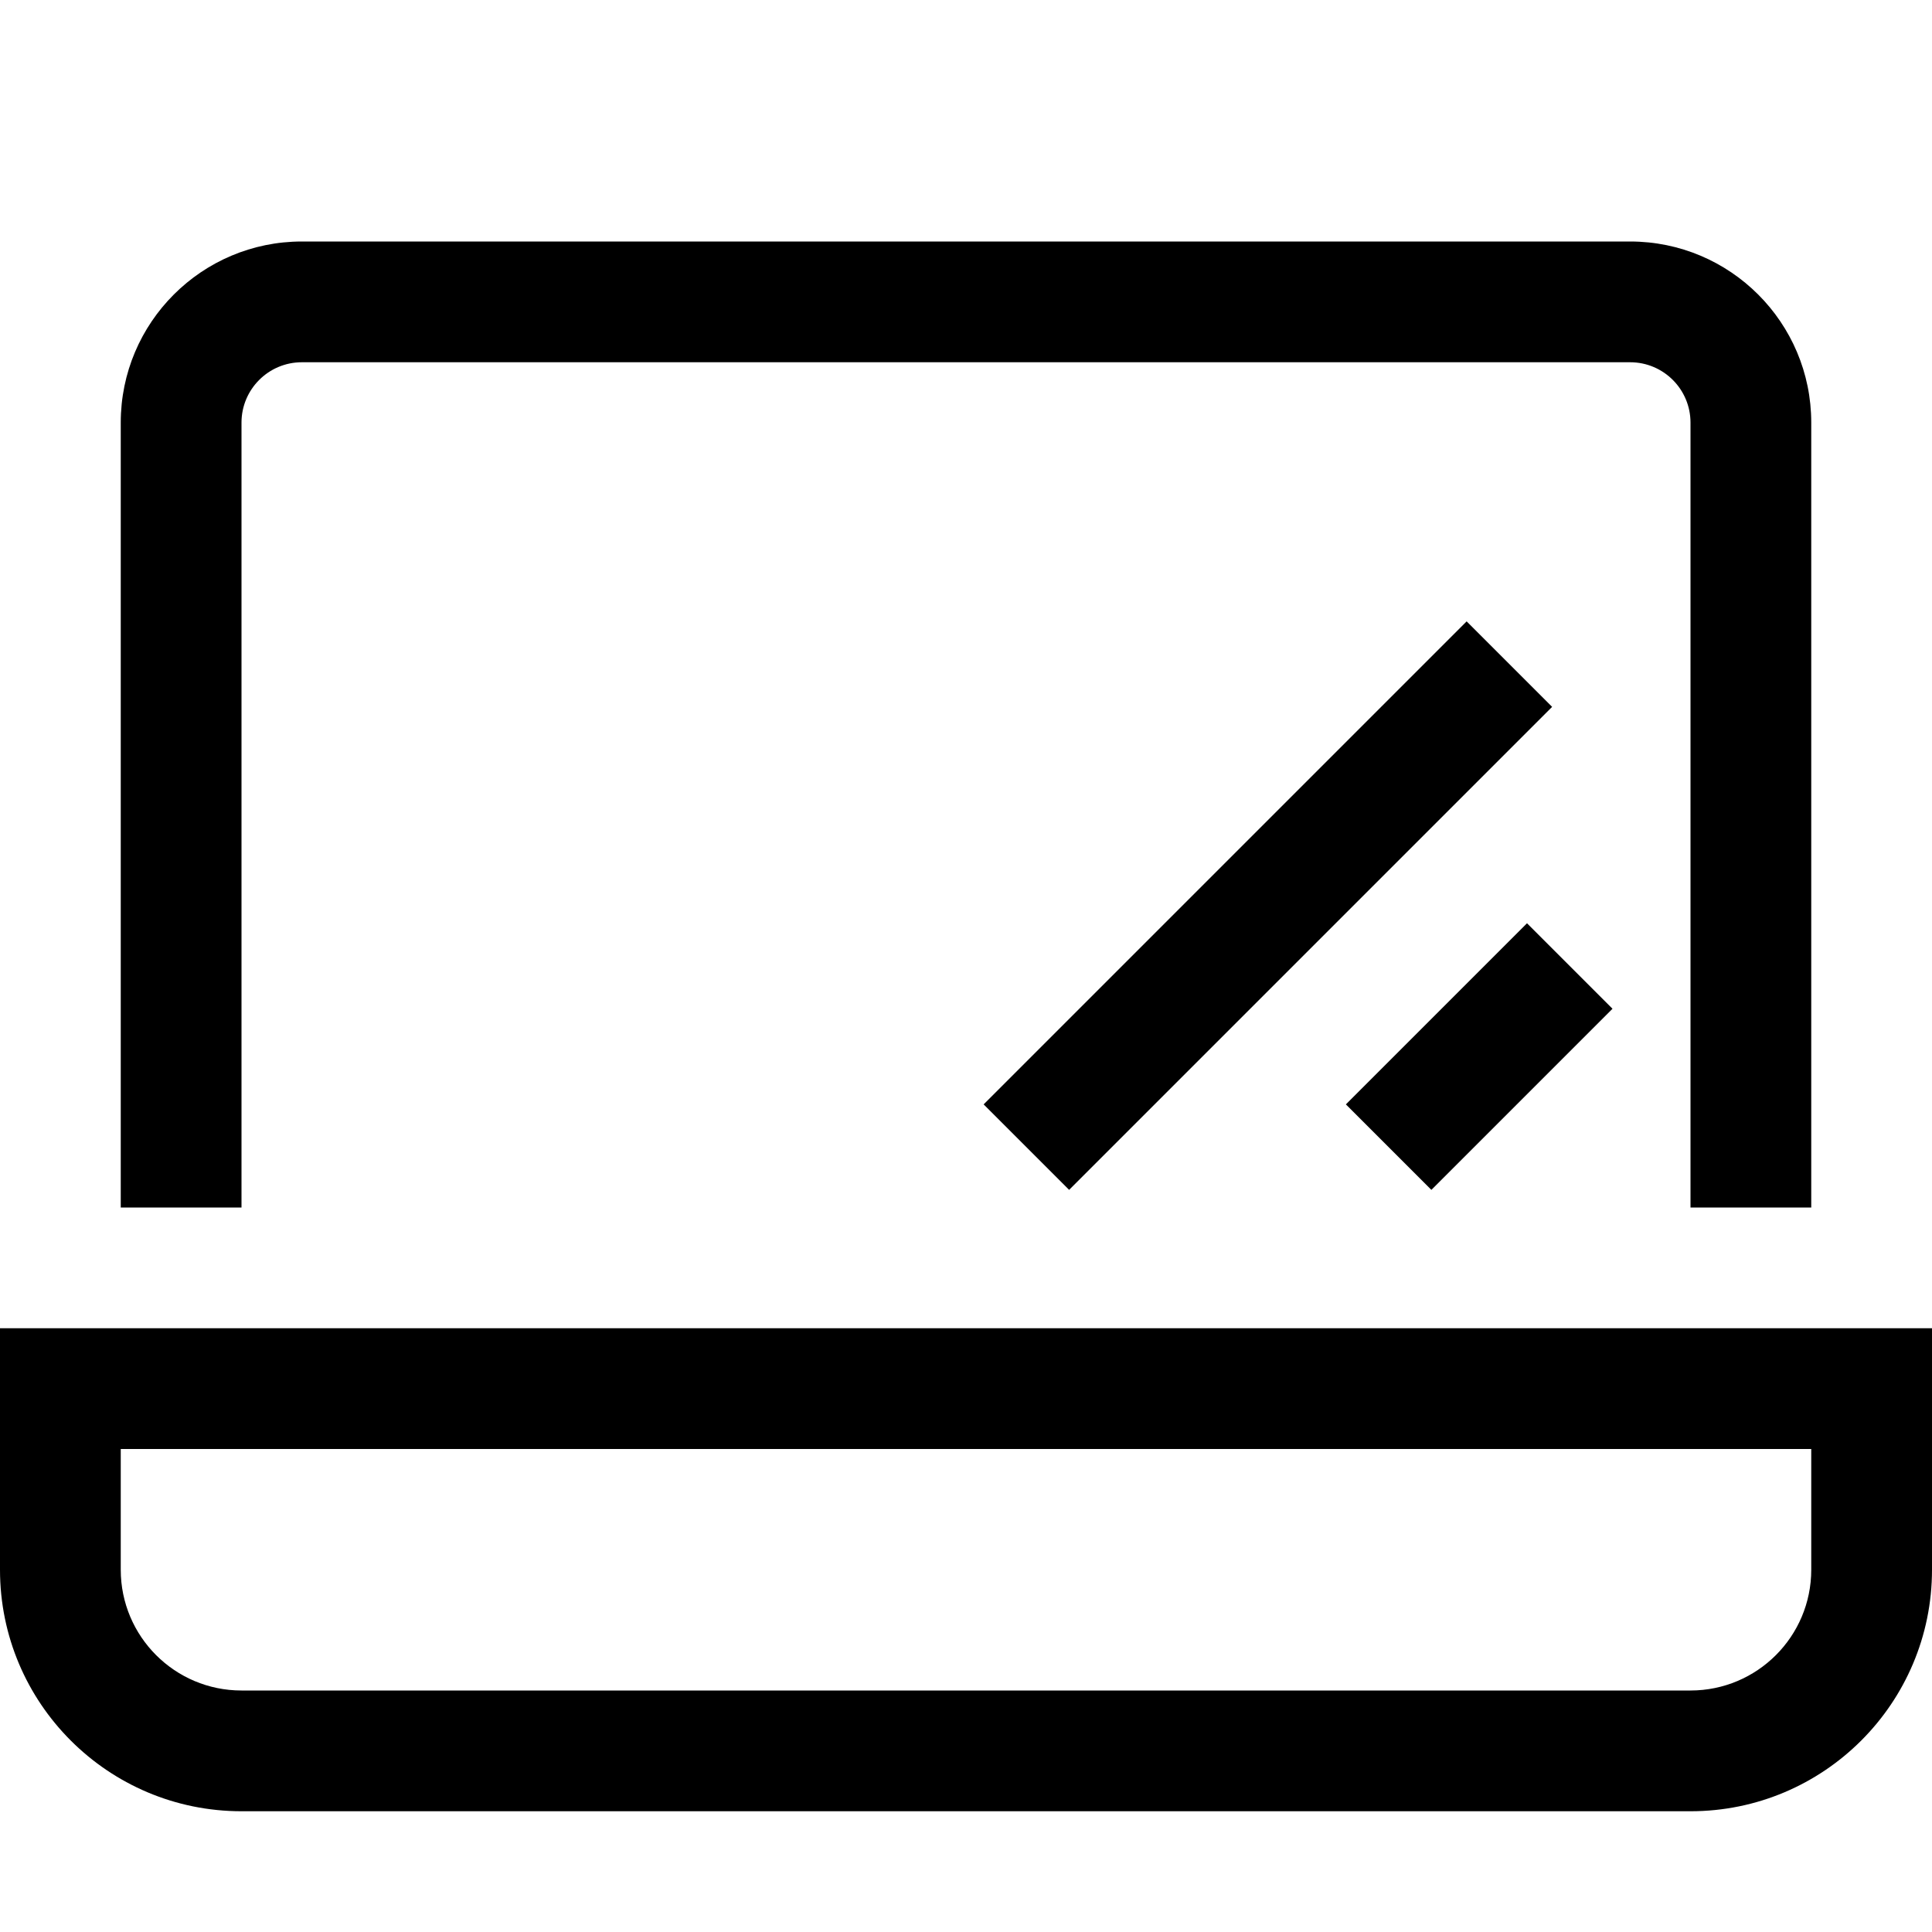
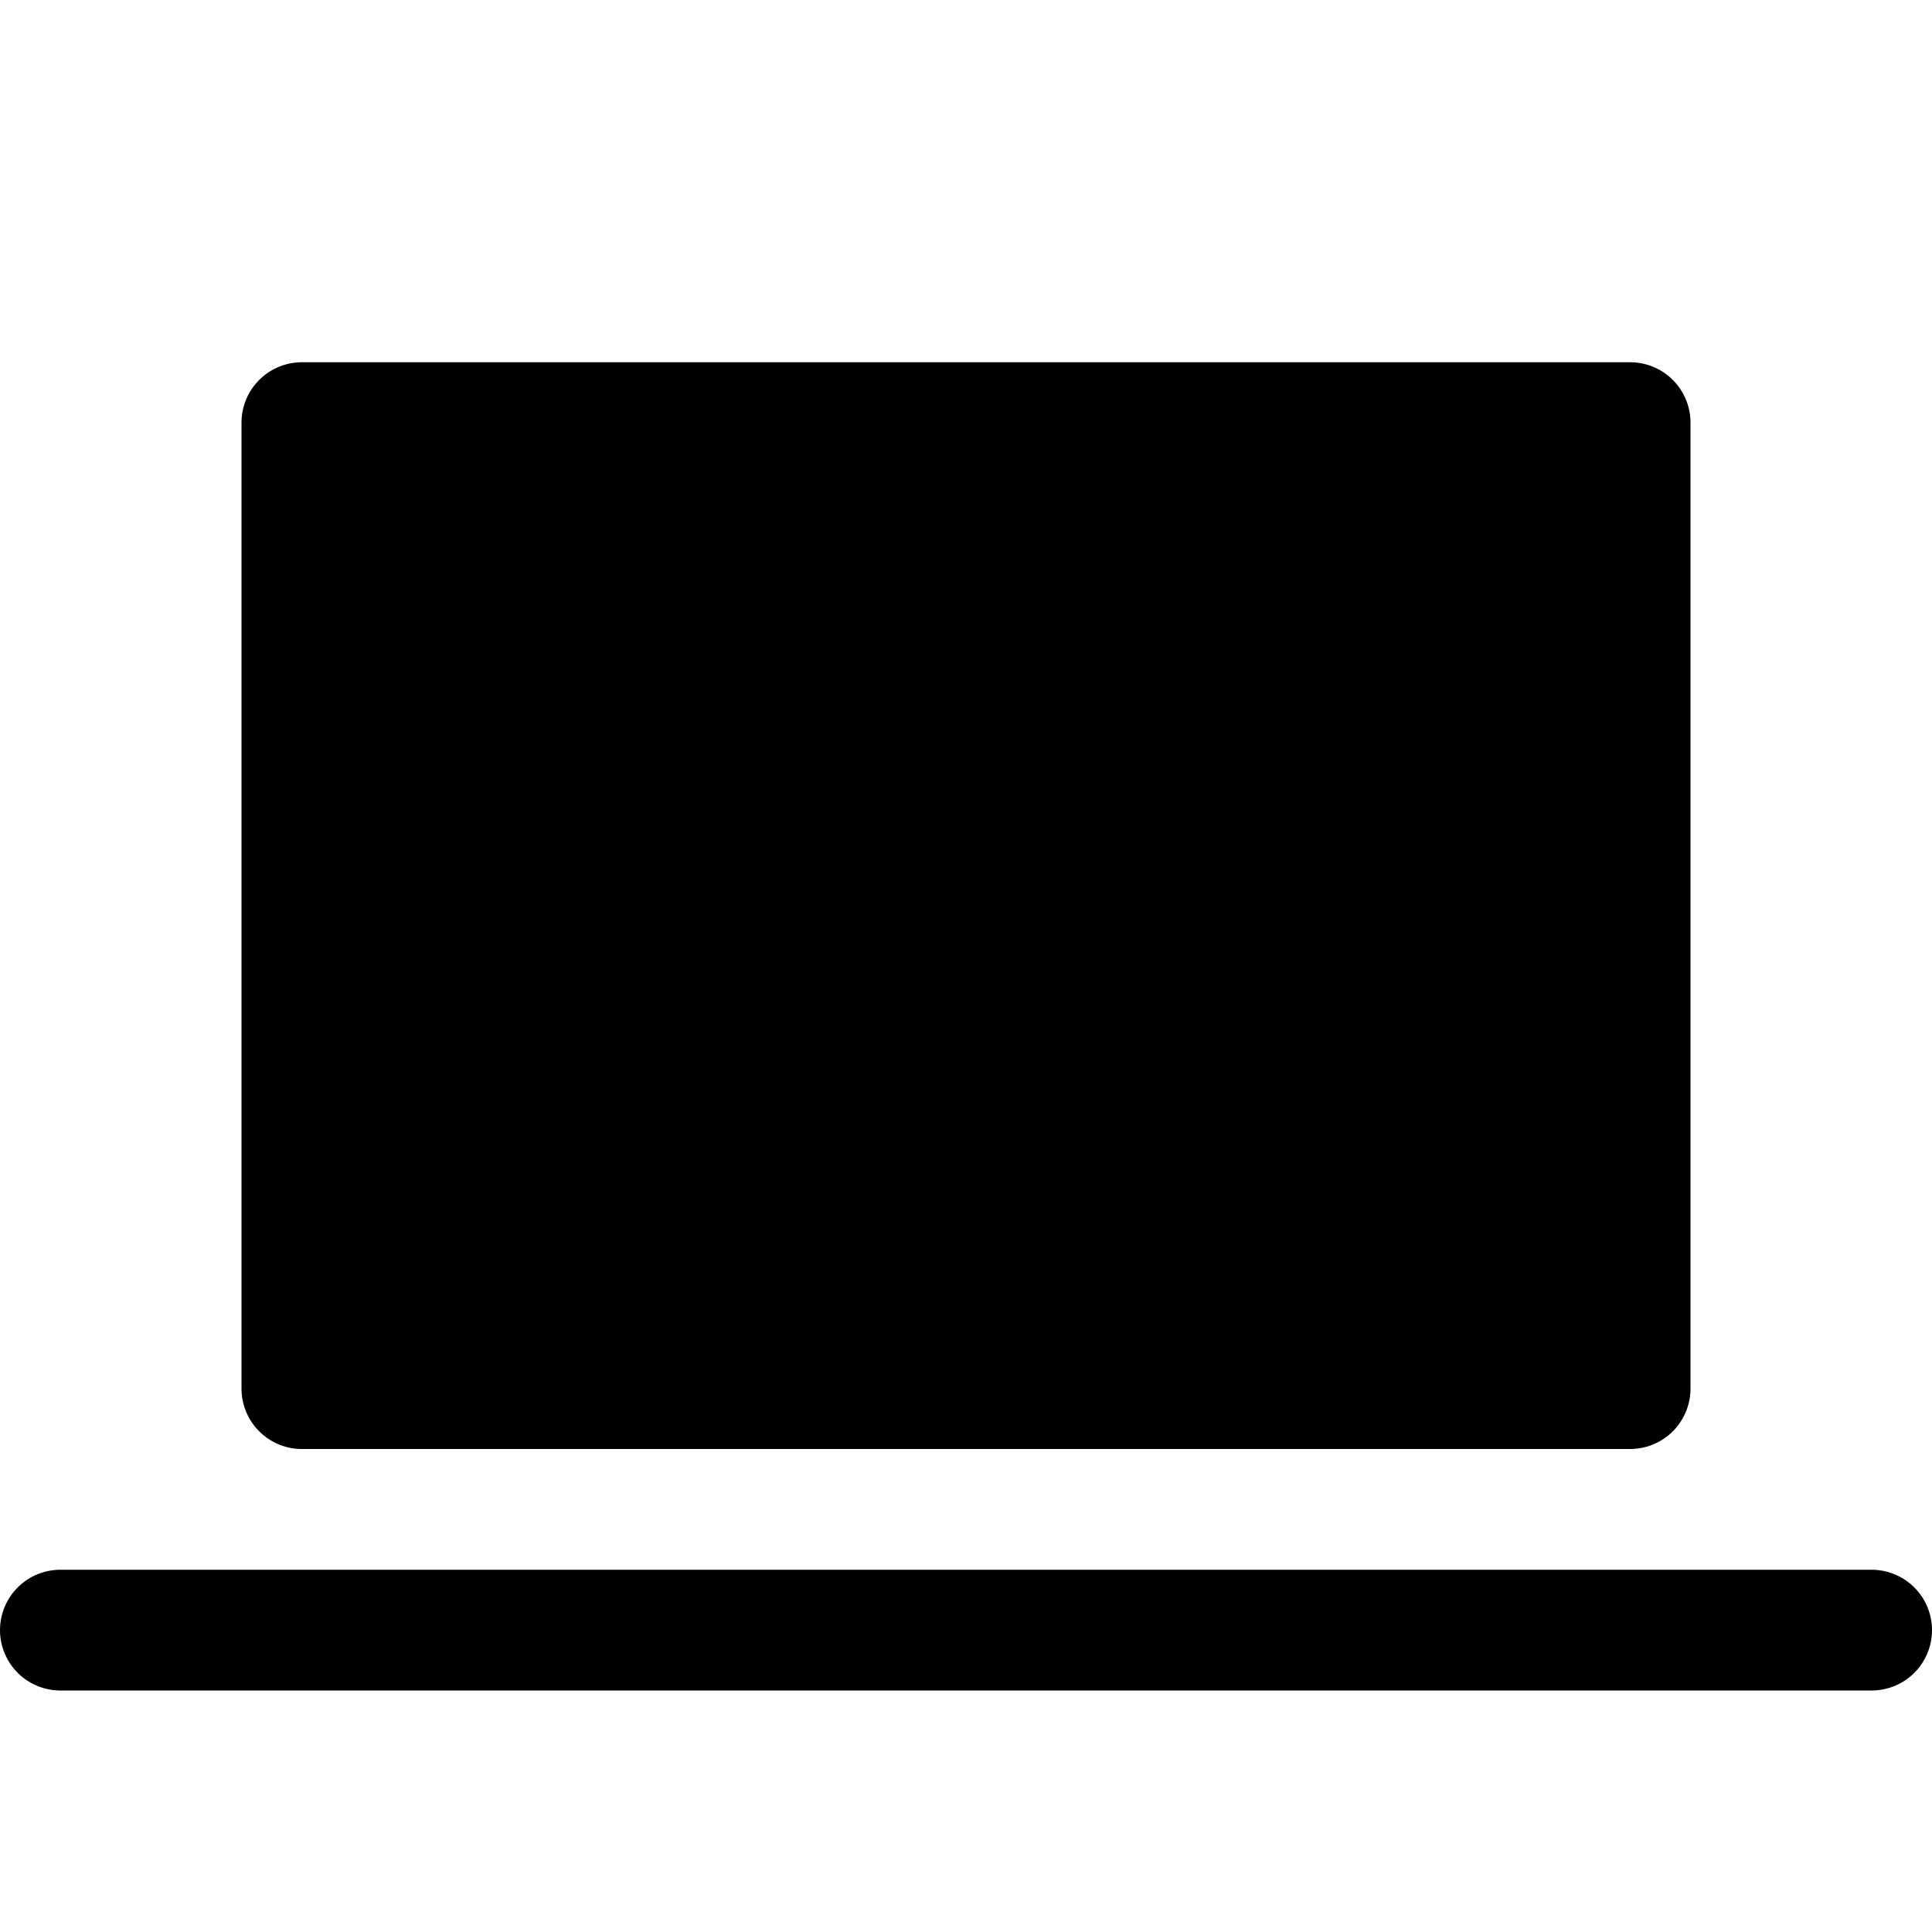
- <svg xmlns="http://www.w3.org/2000/svg" width="16" height="16" fill="currentColor">
-   <path fill-rule="evenodd" d="M2.5 3a.5.5 0 0 0-.5.5V10H1V3.5A1.5 1.5 0 0 1 2.5 2h11A1.5 1.5 0 0 1 15 3.5V10h-1V3.5a.5.5 0 0 0-.5-.5h-11ZM15 12H1v1a1 1 0 0 0 1 1h12a1 1 0 0 0 1-1v-1ZM0 11v2a2 2 0 0 0 2 2h12a2 2 0 0 0 2-2v-2H0Z" clip-rule="evenodd" />
-   <path fill-rule="evenodd" d="m12.854 5.854-4 4-.708-.708 4-4 .708.708ZM13.354 8.354l-1.5 1.5-.708-.708 1.5-1.5.708.708Z" clip-rule="evenodd" />
+ <svg xmlns="http://www.w3.org/2000/svg" width="16" height="16" fill="currentColor" viewBox="0 0 16 16">
+   <path stroke="currentColor" stroke-linecap="round" stroke-linejoin="round" d="M.5 13.5h15M13.5 3.5h-11v8h11v-8Z" />
</svg>
